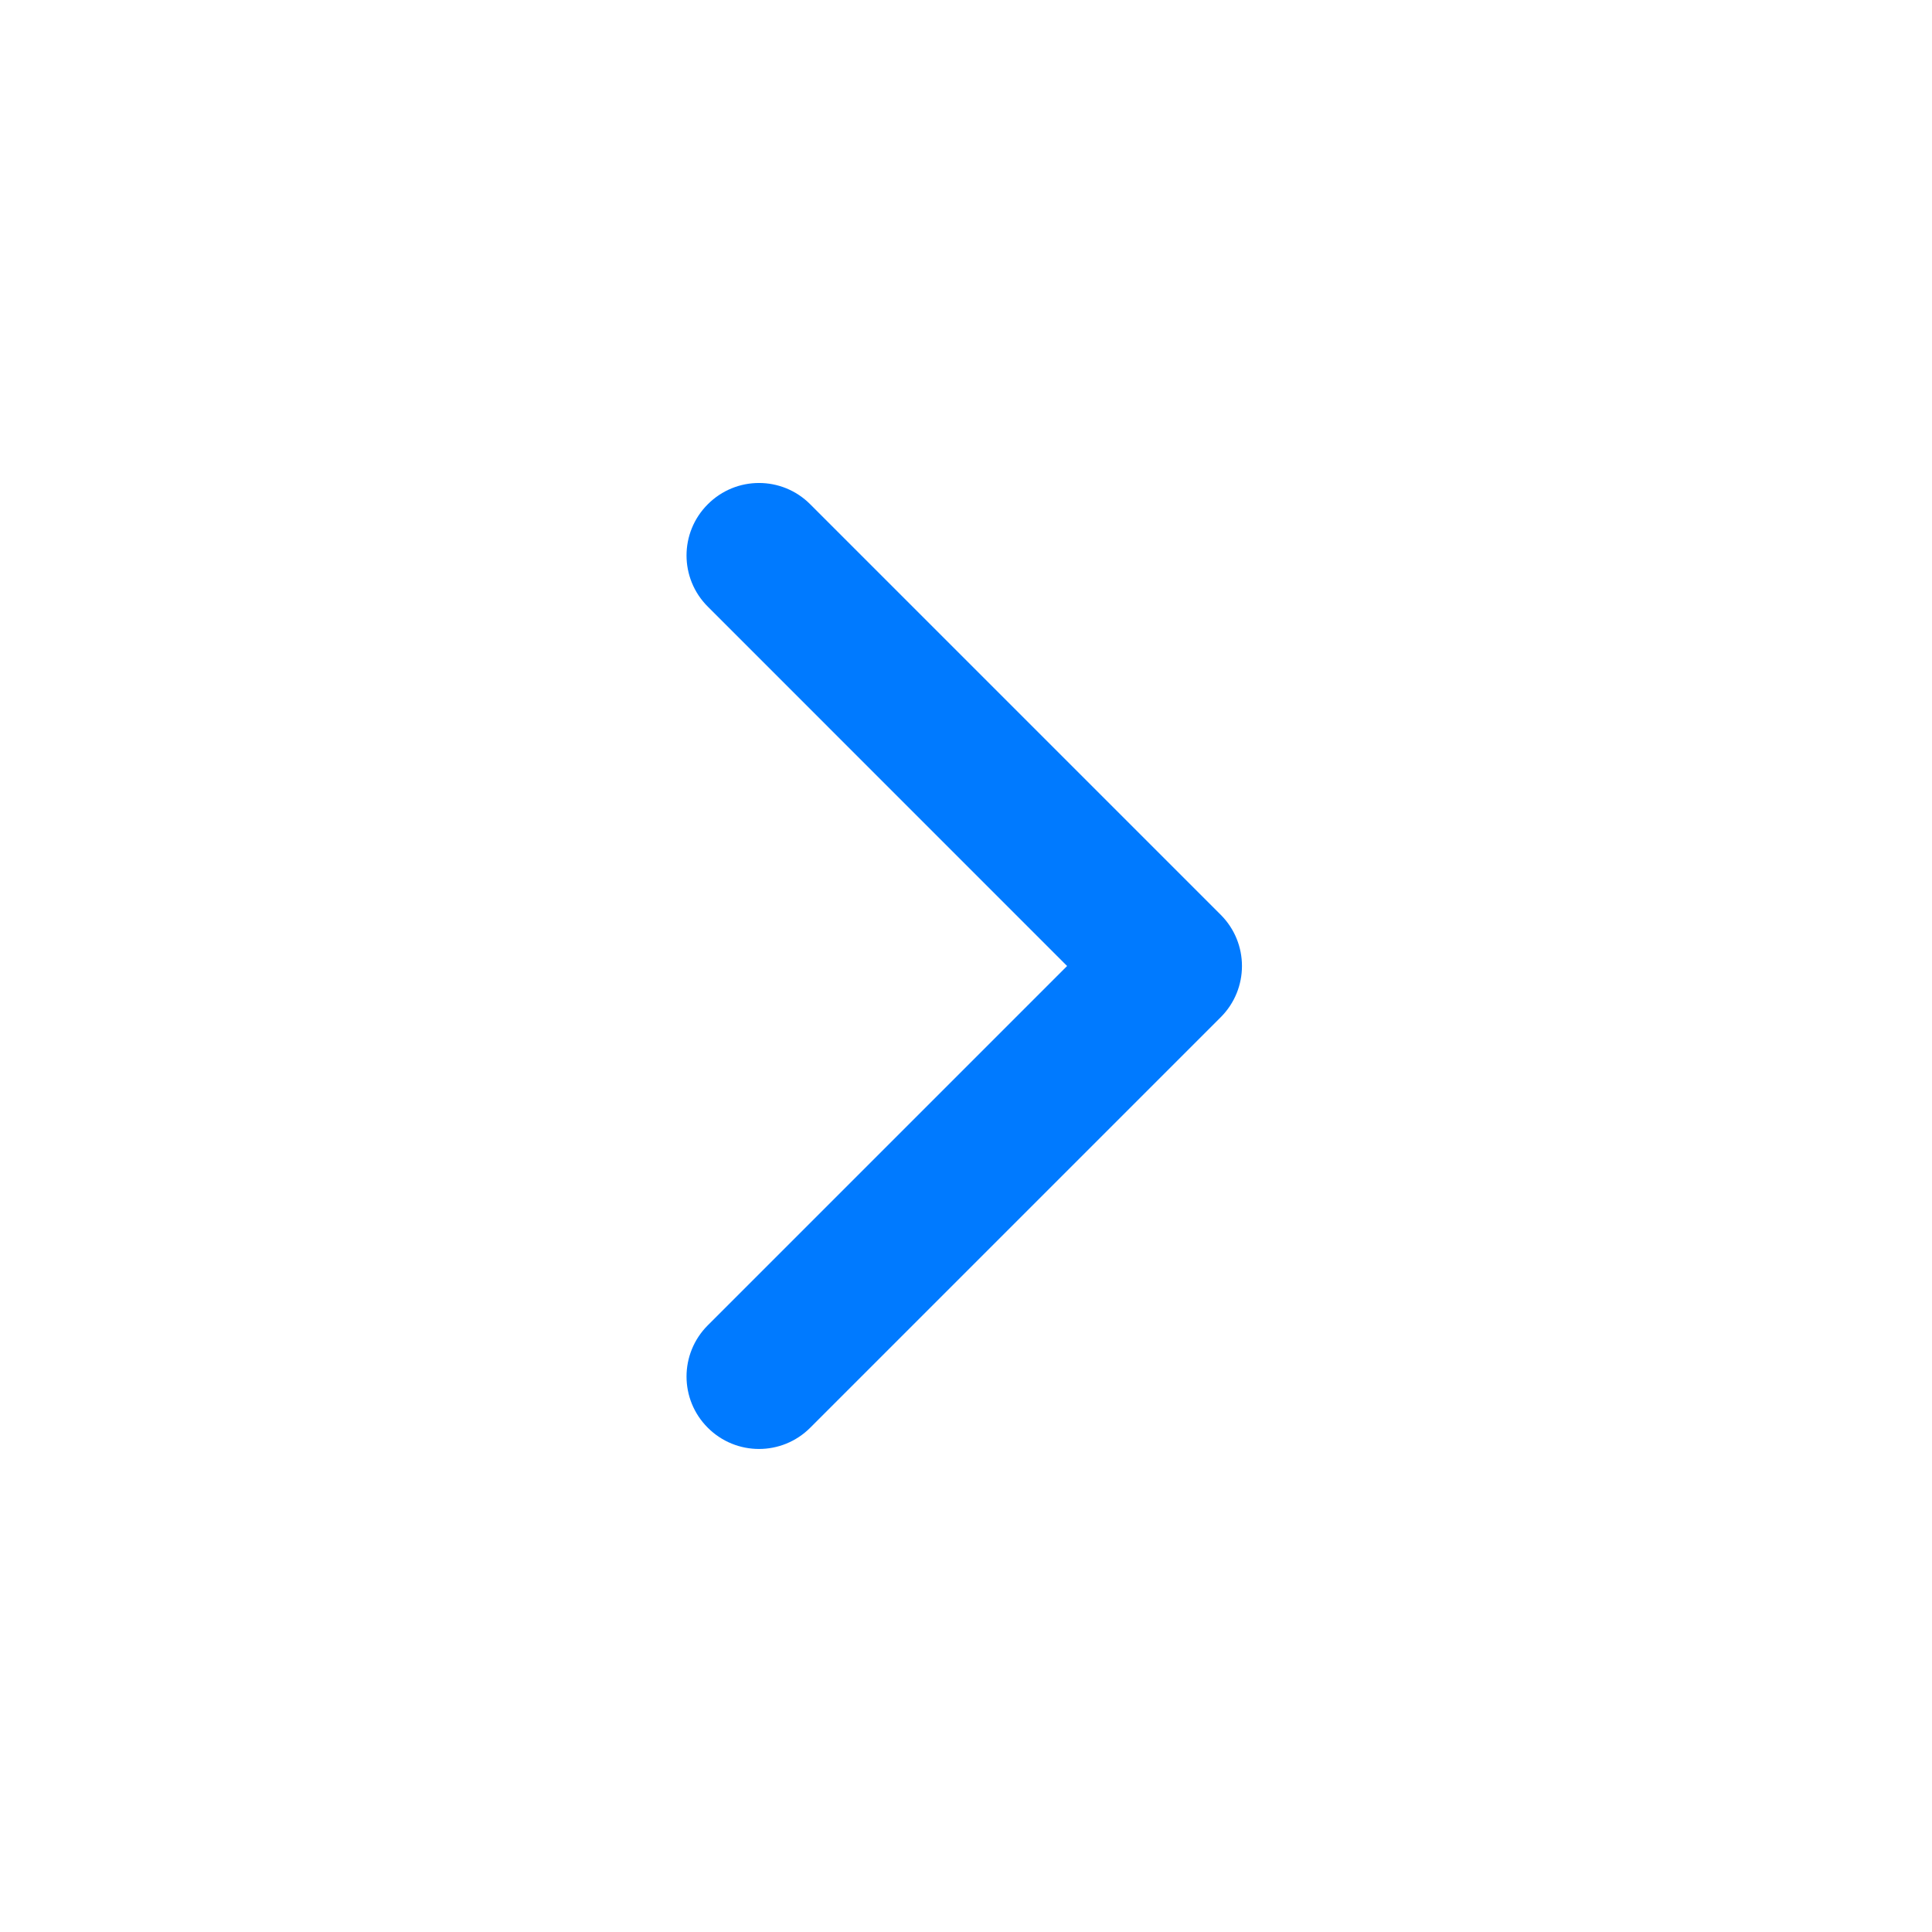
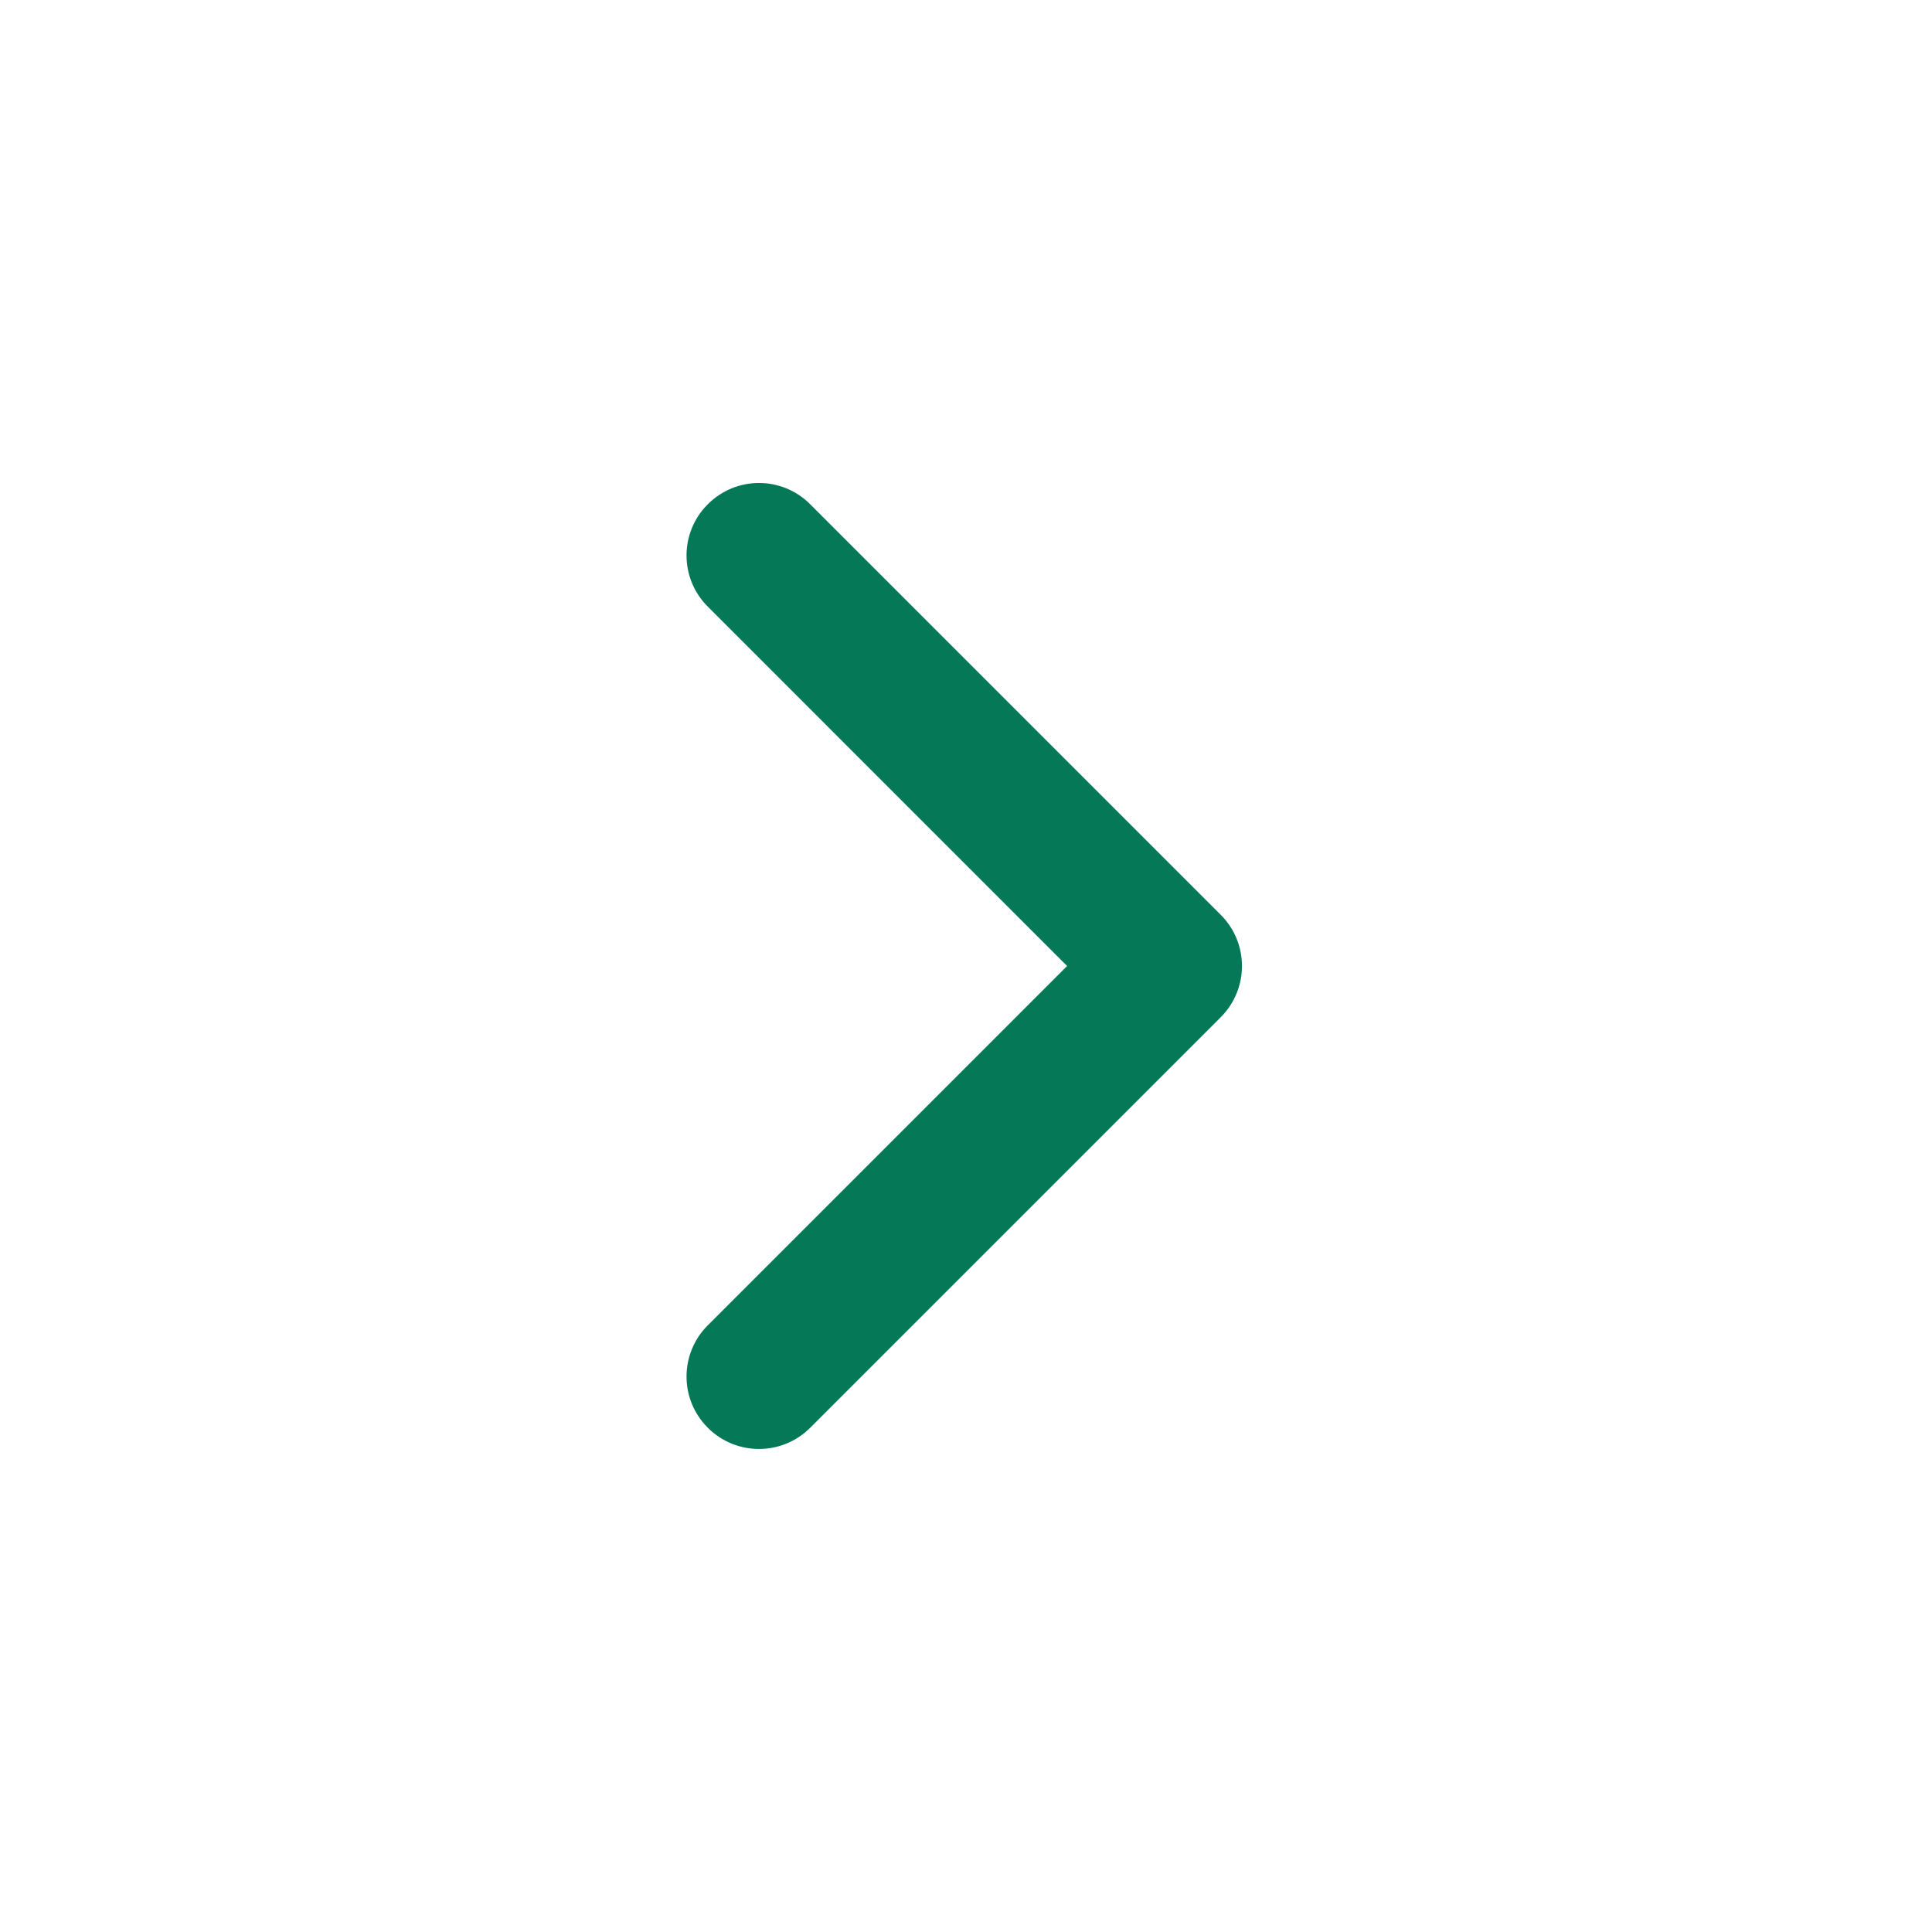
<svg xmlns="http://www.w3.org/2000/svg" width="28" height="28" viewBox="0 0 28 28" fill="none">
-   <path fill-rule="evenodd" clip-rule="evenodd" d="M10.258 7.308C9.847 7.718 9.847 8.382 10.258 8.792L15.465 14L10.258 19.207C9.847 19.618 9.847 20.282 10.258 20.692C10.668 21.102 11.332 21.102 11.742 20.692L17.692 14.742C18.102 14.332 18.102 13.668 17.692 13.258L11.742 7.308C11.332 6.897 10.668 6.897 10.258 7.308Z" fill="#007AFF" />
+   <path fill-rule="evenodd" clip-rule="evenodd" d="M10.258 7.308C9.847 7.718 9.847 8.382 10.258 8.792L15.465 14L10.258 19.207C9.847 19.618 9.847 20.282 10.258 20.692C10.668 21.102 11.332 21.102 11.742 20.692L17.692 14.742C18.102 14.332 18.102 13.668 17.692 13.258L11.742 7.308C11.332 6.897 10.668 6.897 10.258 7.308Z" fill="#047857" />
</svg>
